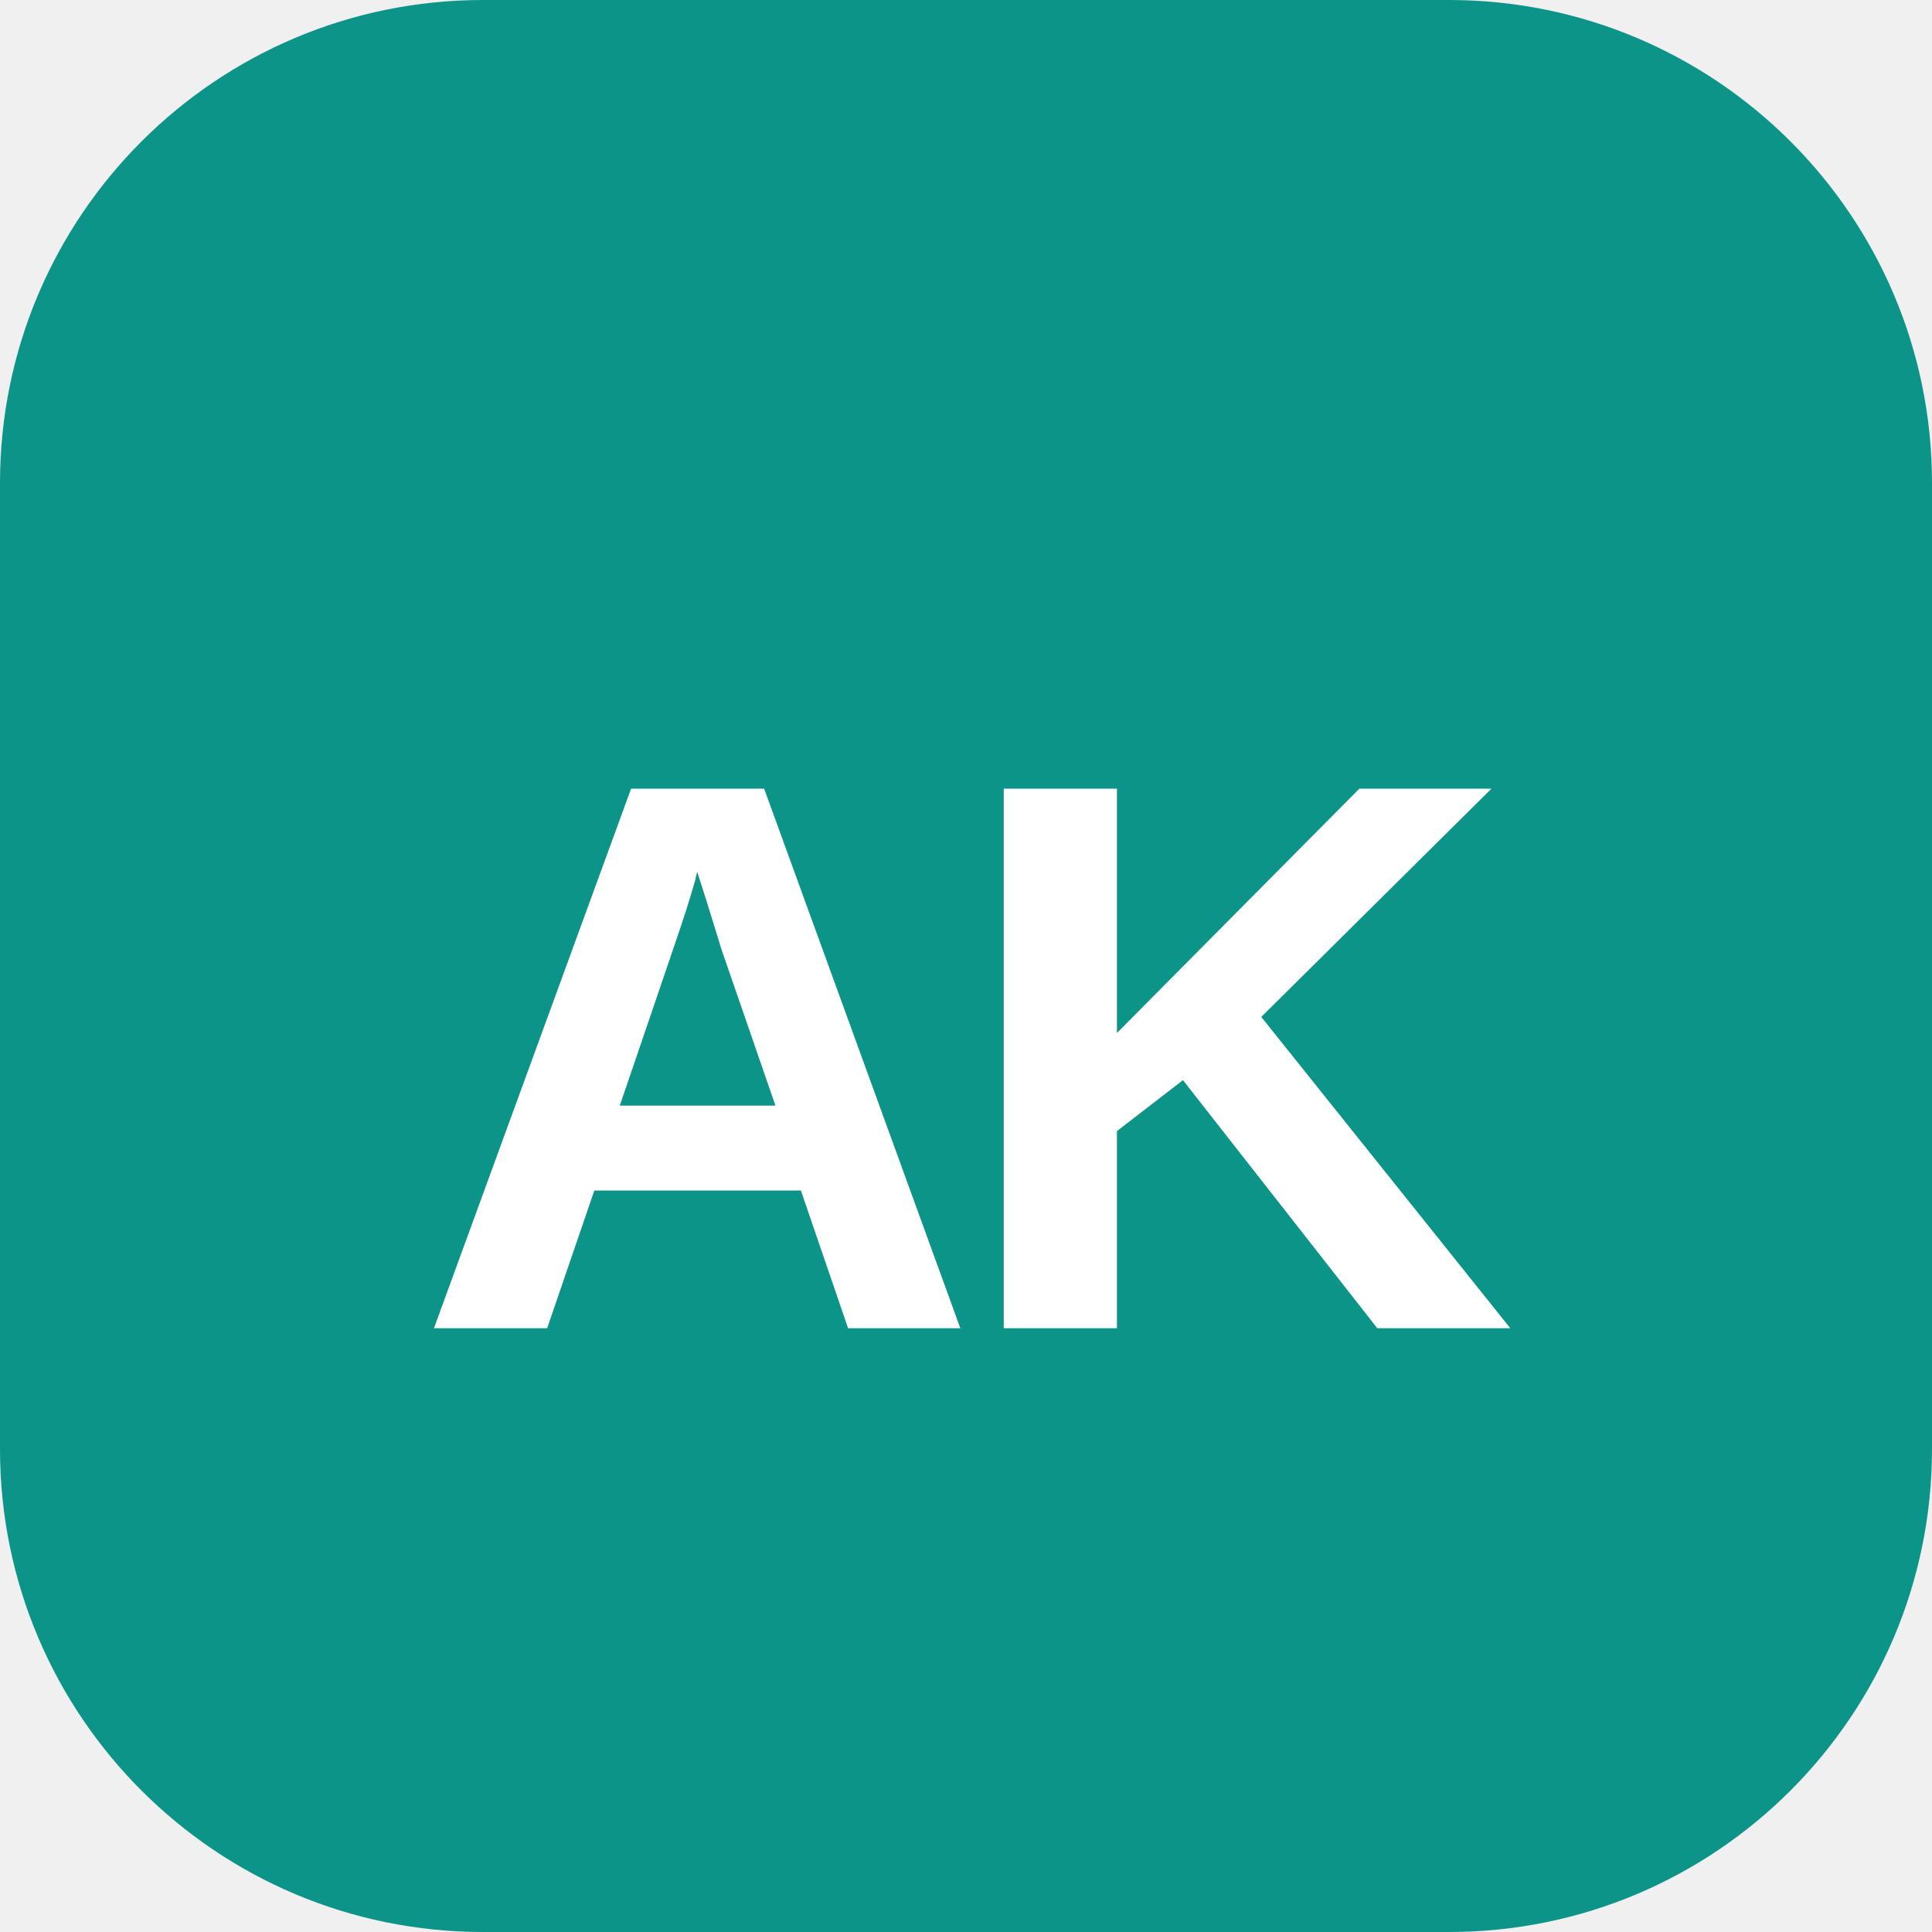
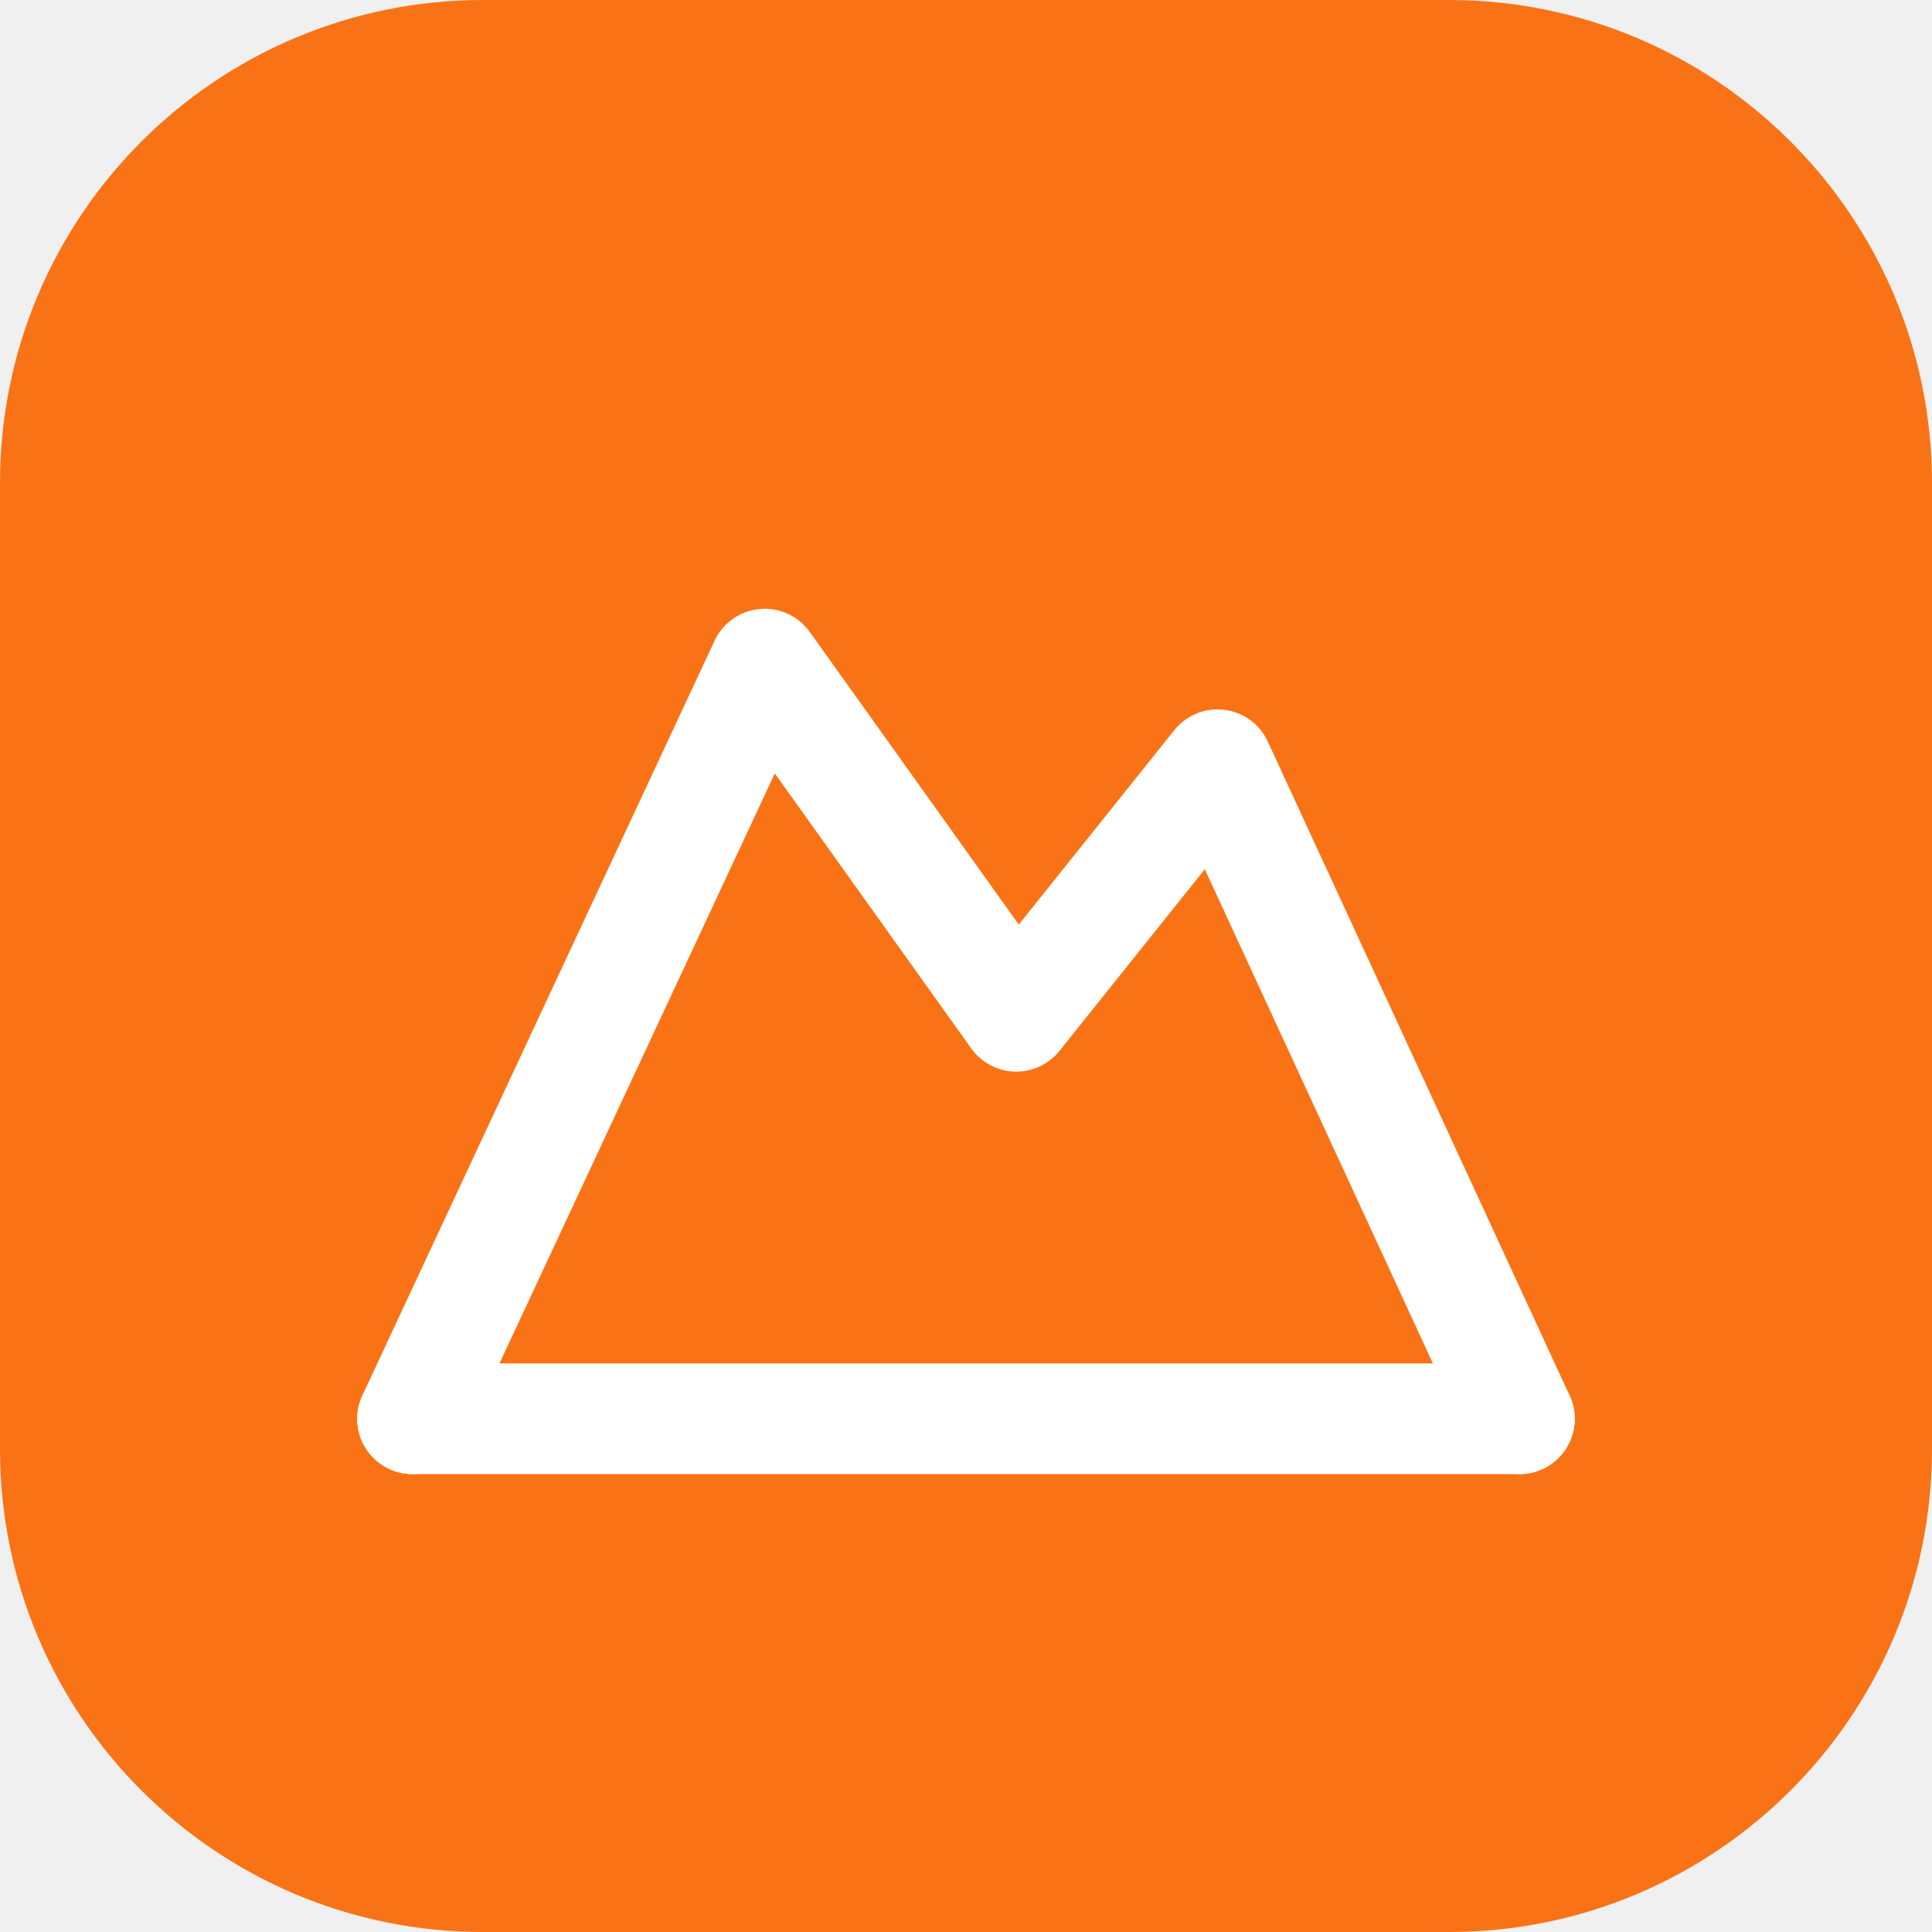
<svg xmlns="http://www.w3.org/2000/svg" viewBox="0 0 32 32">
-   <rect width="32" height="32" rx="8" fill="#0d9488" />
-   <text x="16" y="22" text-anchor="middle" font-family="Arial,sans-serif" font-size="13" font-weight="700" fill="#ffffff" letter-spacing="-0.5">AK</text>
+   <rect width="32" height="32" rx="8" fill="#f97316" />
+   <g transform="translate(6,6) scale(0.8333)" fill="none" stroke="#ffffff" stroke-width="2.2" stroke-linecap="round" stroke-linejoin="round">
+     <polyline points="1,21 8,6 13,13 17,8 23,21" />
+     <line x1="1" y1="21" x2="23" y2="21" />
+   </g>
</svg>
